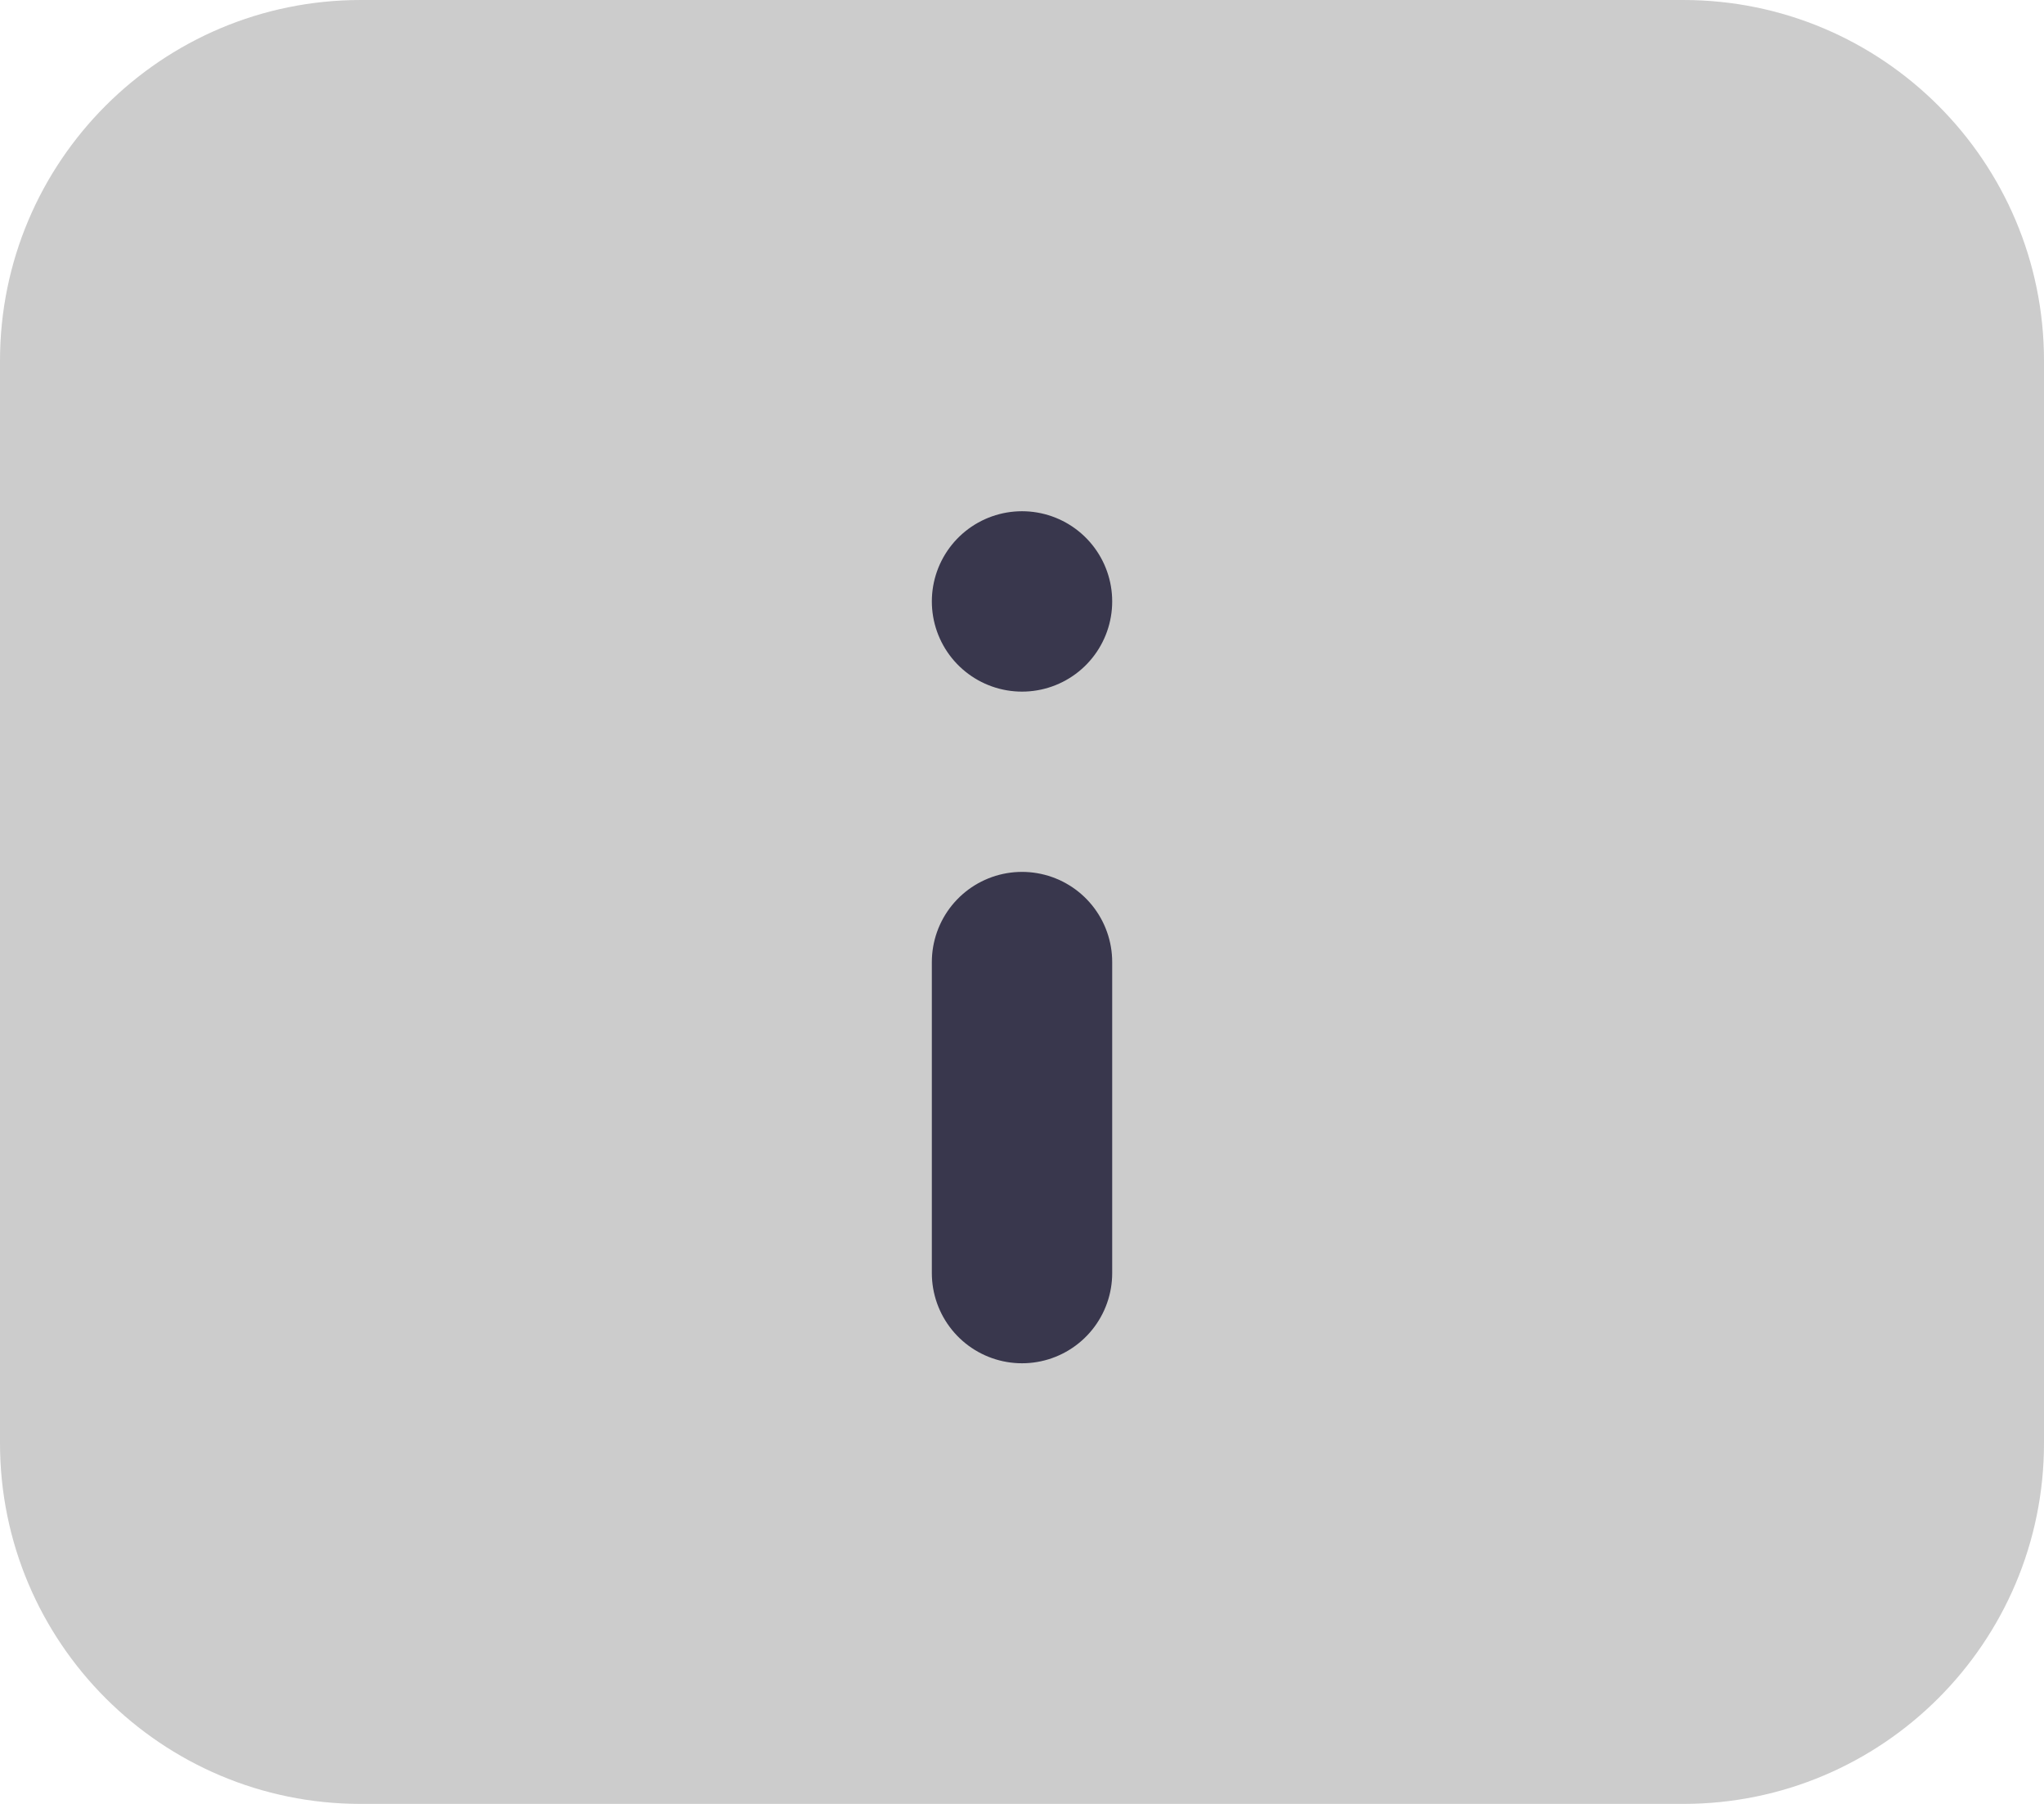
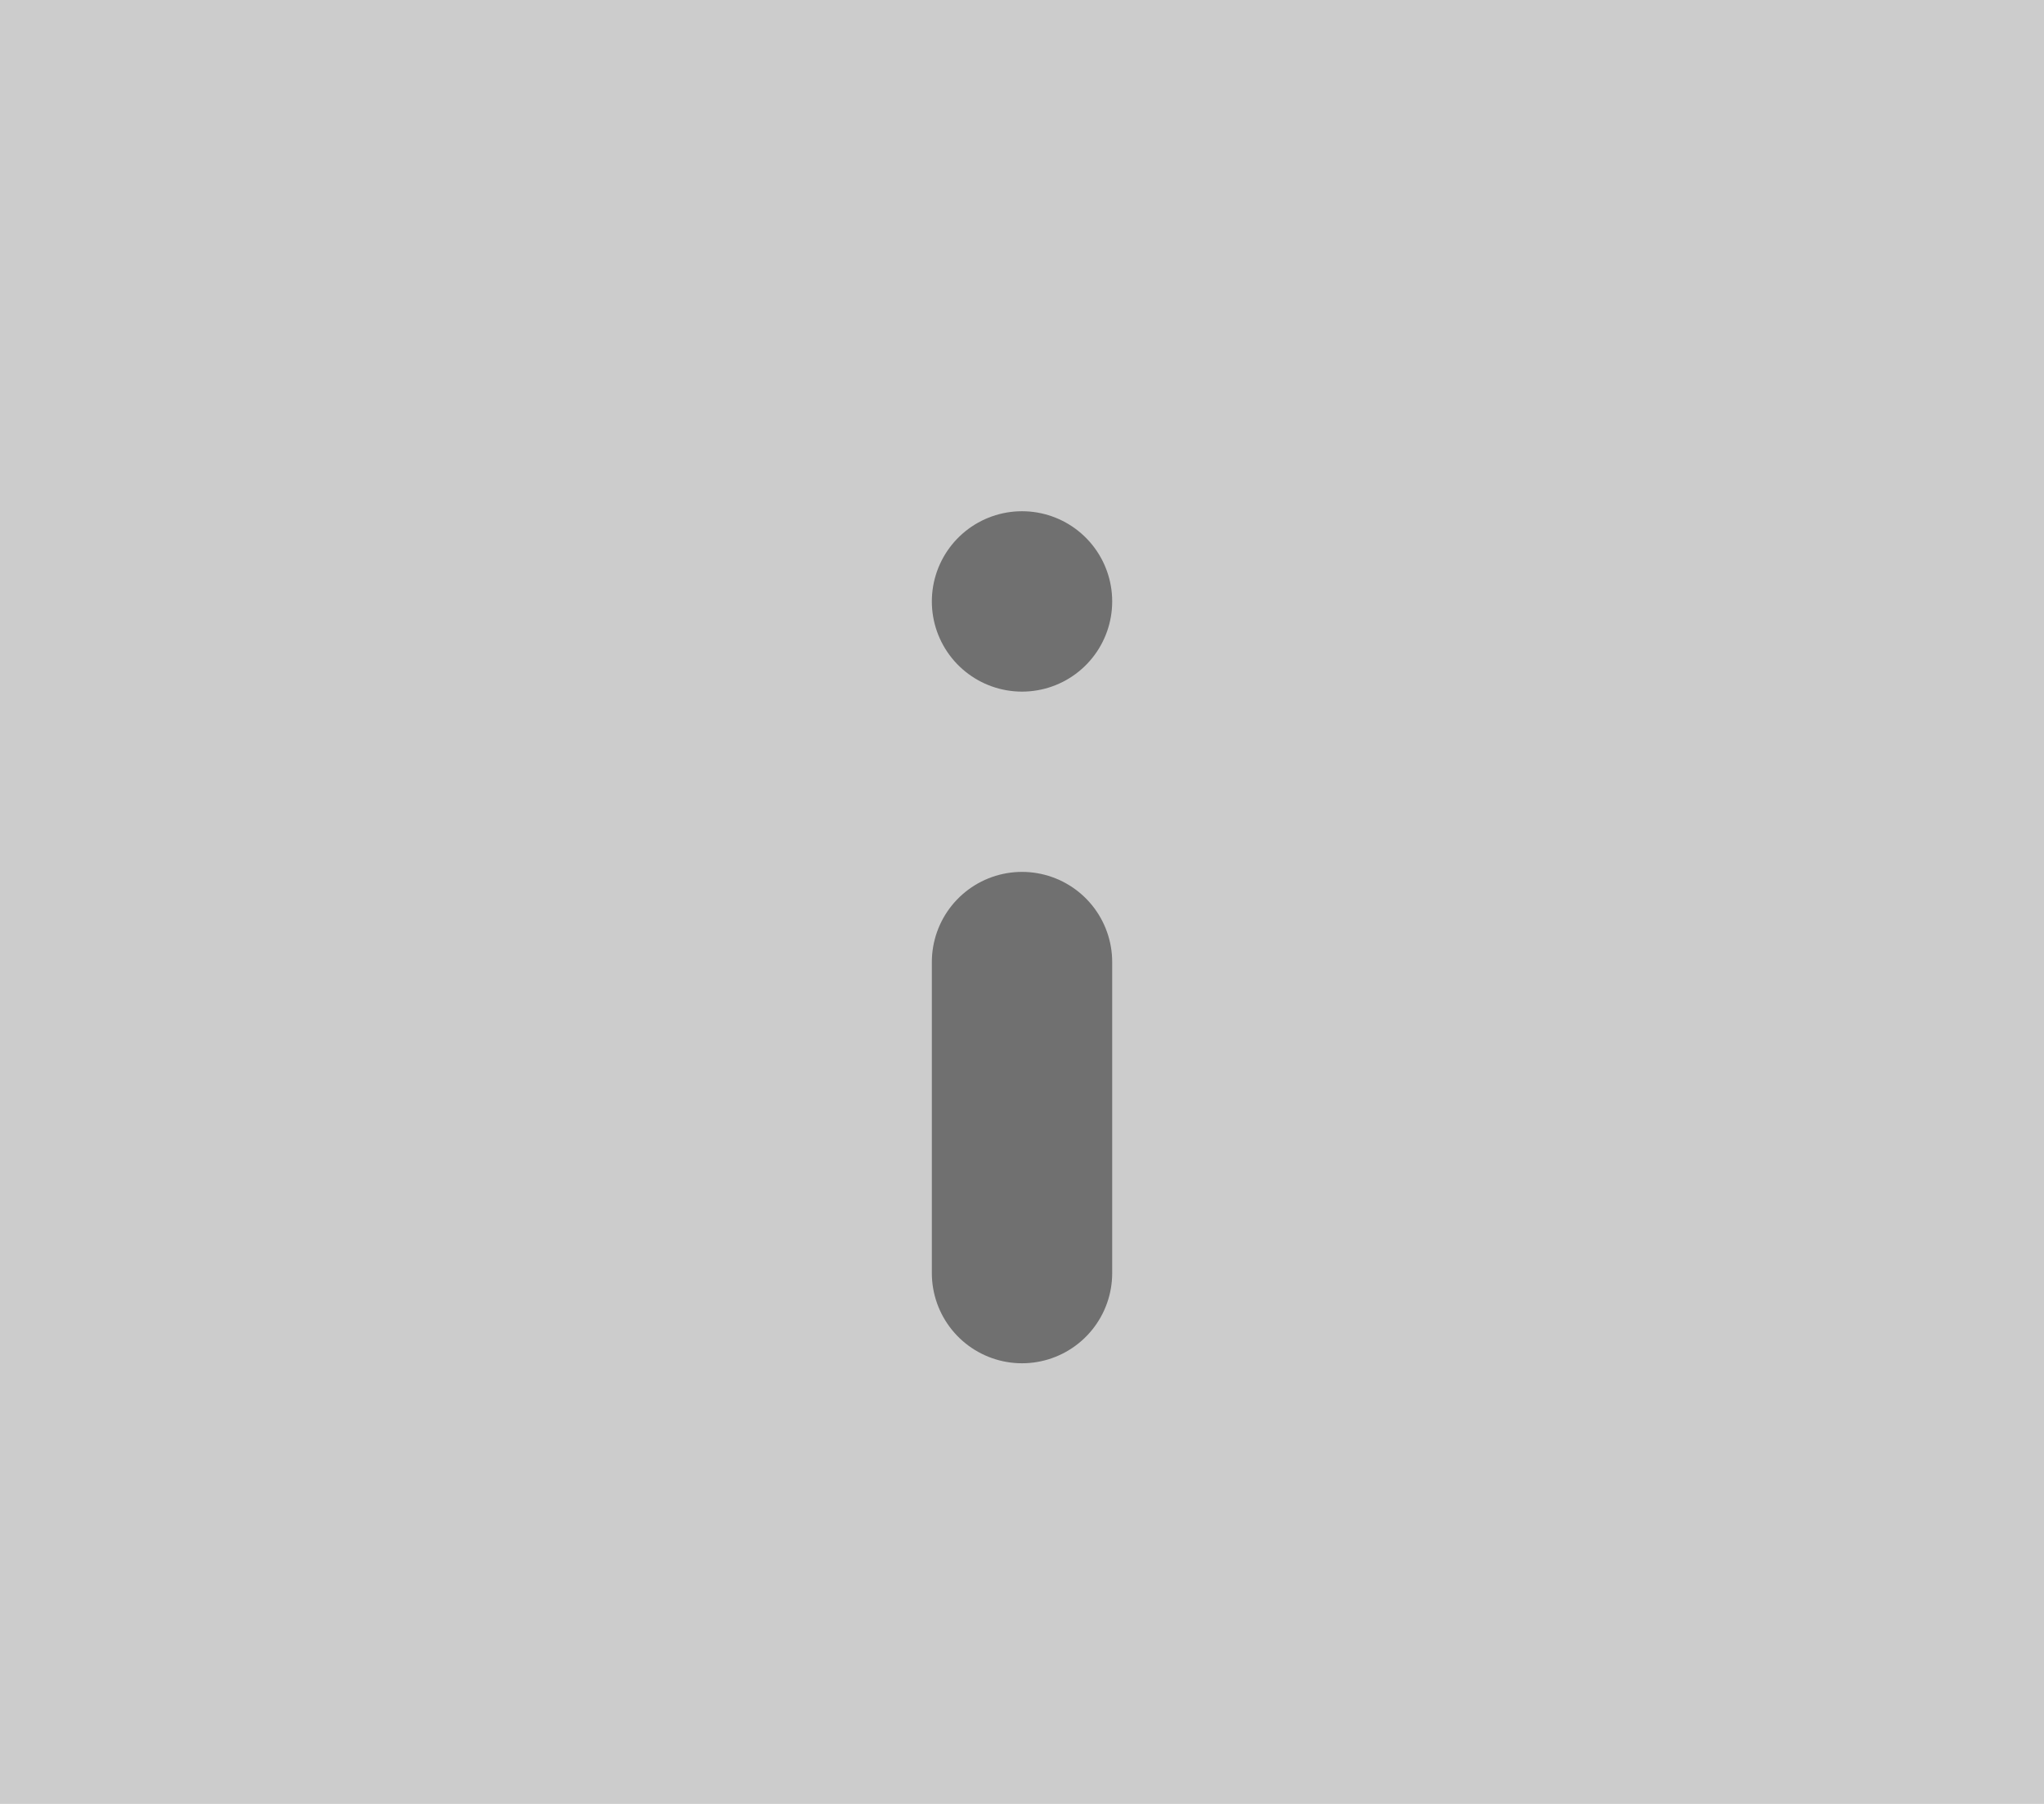
<svg xmlns="http://www.w3.org/2000/svg" width="17" height="15" viewBox="0 0 17 15">
  <g id="그룹_703" data-name="그룹 703" transform="translate(-5702 432)">
-     <rect id="사각형_4861" data-name="사각형 4861" width="17" height="15" rx="3" transform="translate(5702 -432)" fill="#ccc" />
+     <rect id="사각형_4861" data-name="사각형 4861" width="17" height="15" transform="translate(5702 -432)" fill="#ccc" />
    <g id="Icon_feather-info" data-name="Icon feather-info" transform="translate(5701.036 -434.464)">
-       <path id="패스_590" data-name="패스 590" d="M18,20.586V18" transform="translate(-8.536 -7.536)" fill="none" stroke="#39374d" stroke-linecap="round" stroke-linejoin="round" stroke-width="1.5" />
-       <path id="패스_591" data-name="패스 591" d="M18,12h0" transform="translate(-8.536 -4.535)" fill="none" stroke="#39374d" stroke-linecap="round" stroke-linejoin="round" stroke-width="1.5" />
+       <path id="패스_590" data-name="패스 590" d="M18,20.586V18" transform="translate(-8.536 -7.536)" fill="none" stroke="#707070" stroke-linecap="round" stroke-linejoin="round" stroke-width="1.5" />
+       <path id="패스_591" data-name="패스 591" d="M18,12h0" transform="translate(-8.536 -4.535)" fill="none" stroke="#707070" stroke-linecap="round" stroke-linejoin="round" stroke-width="1.5" />
    </g>
  </g>
</svg>
